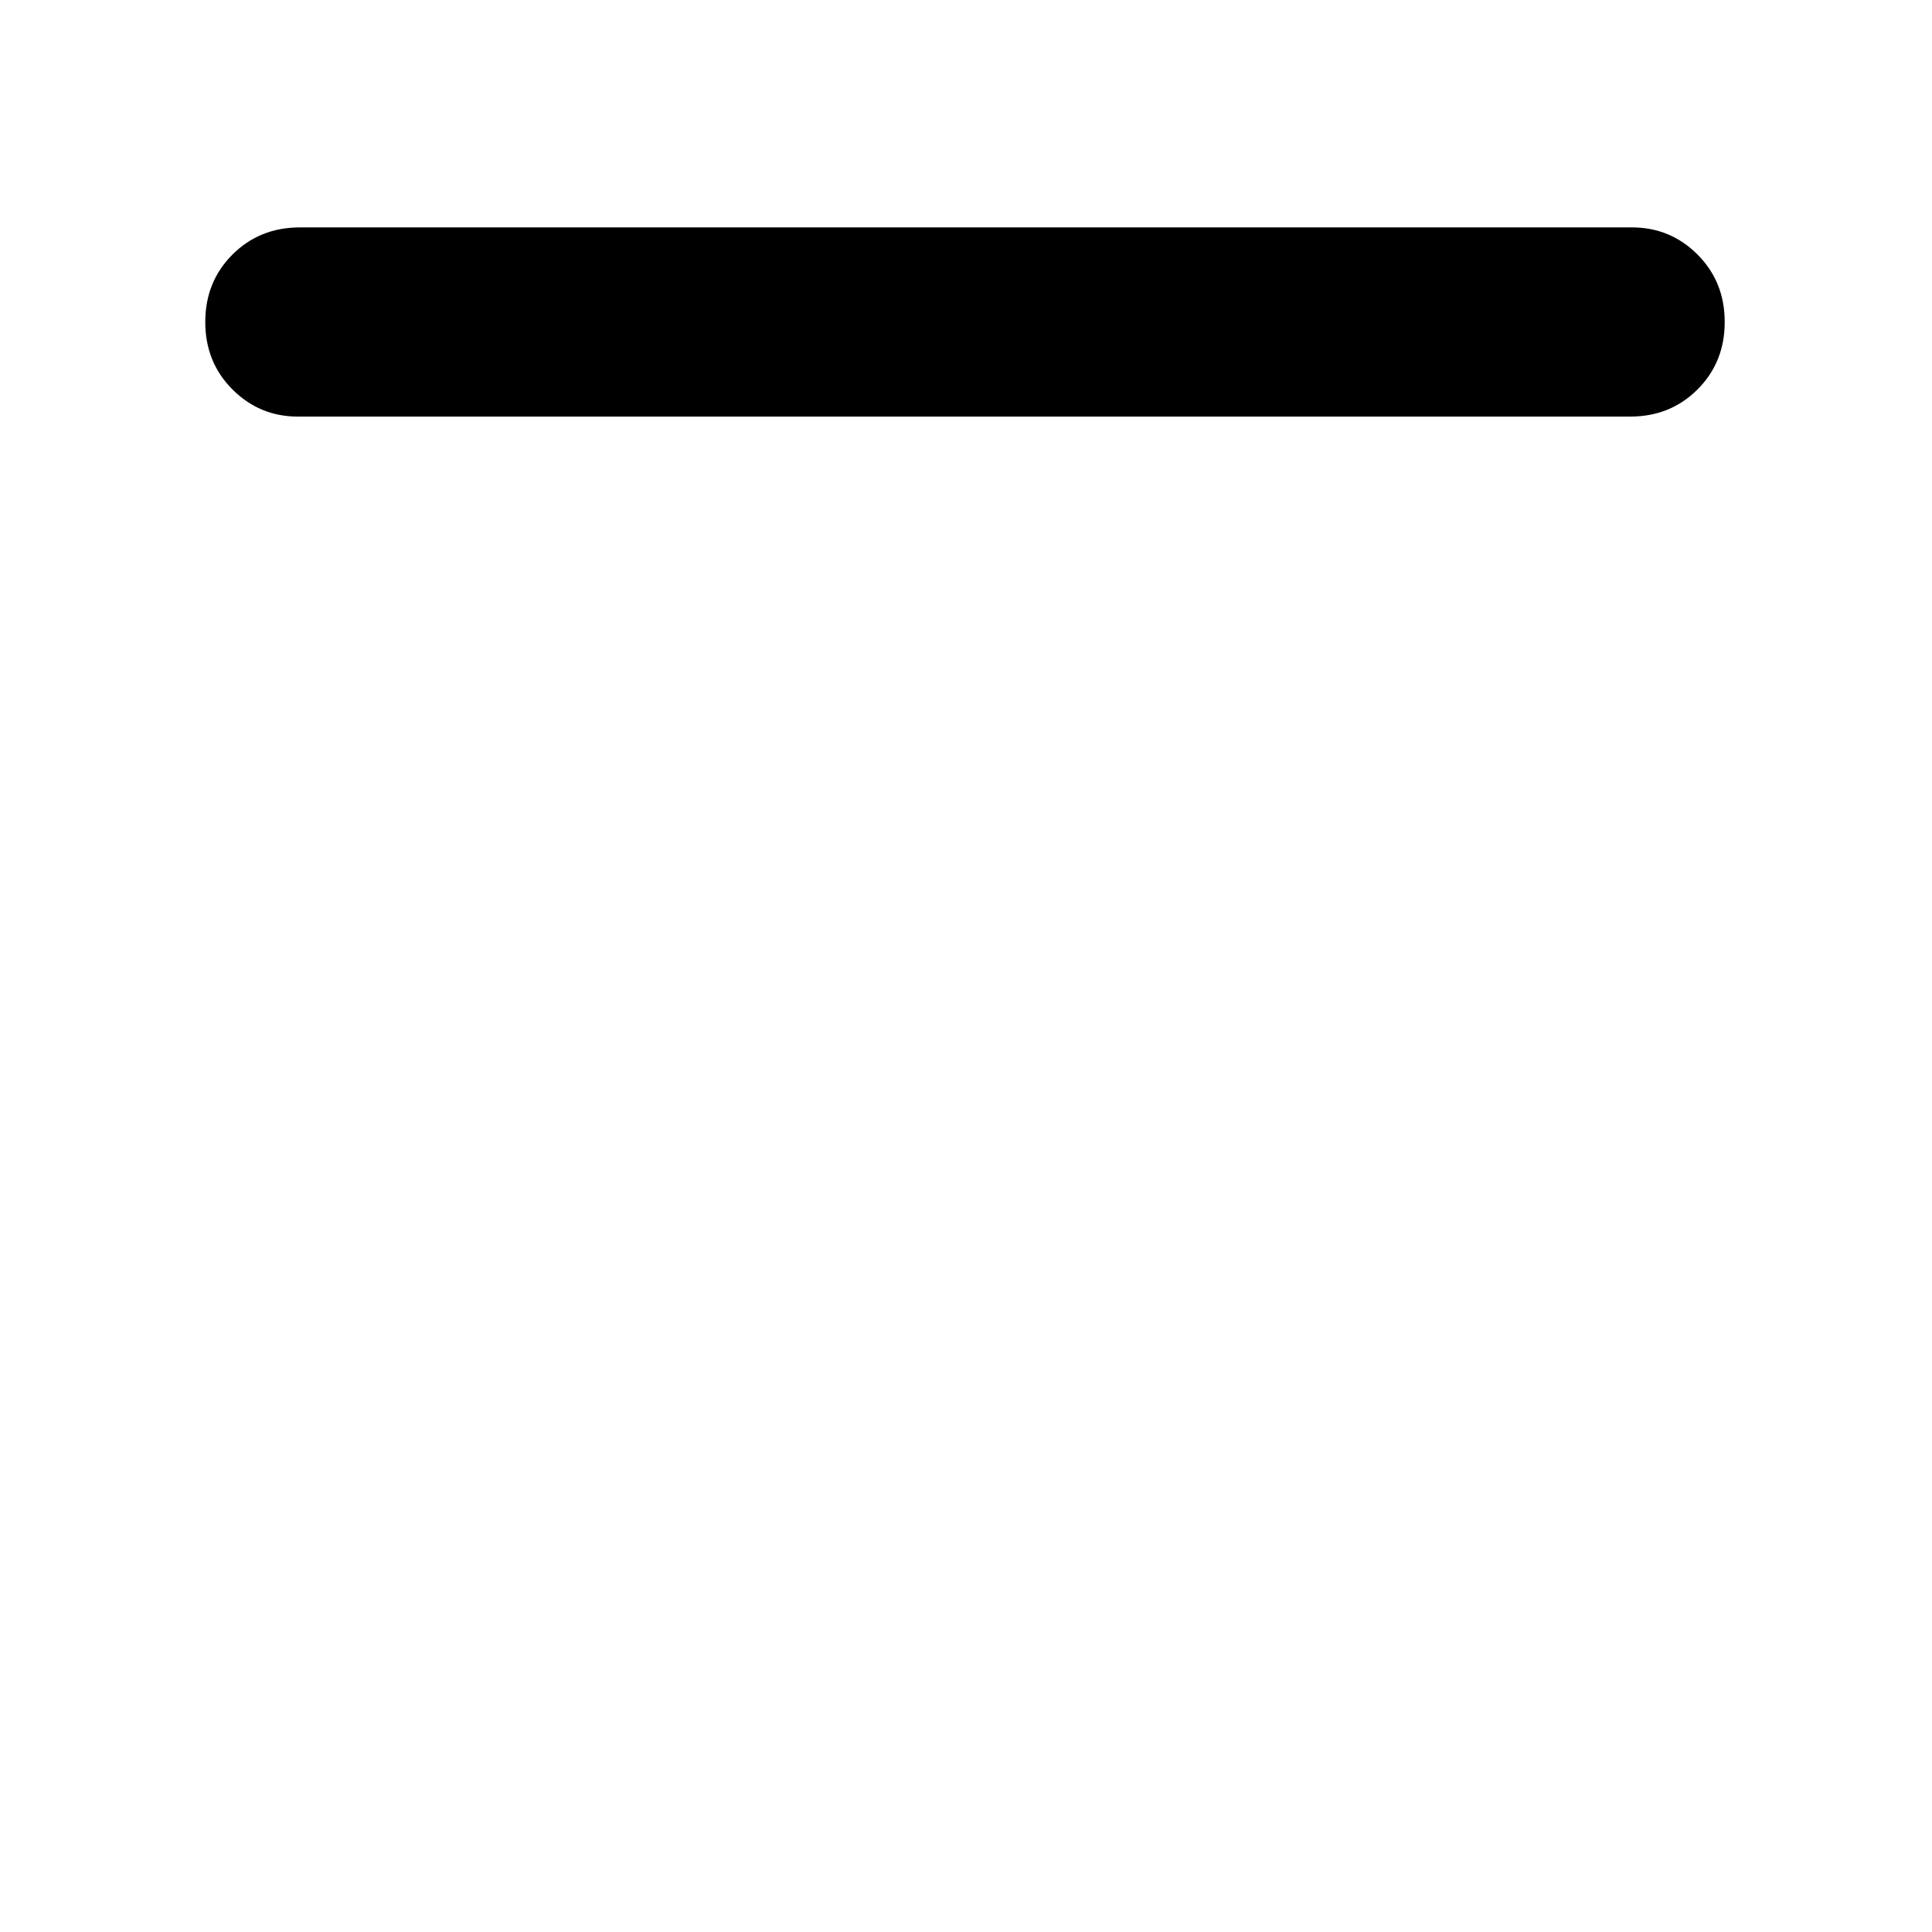
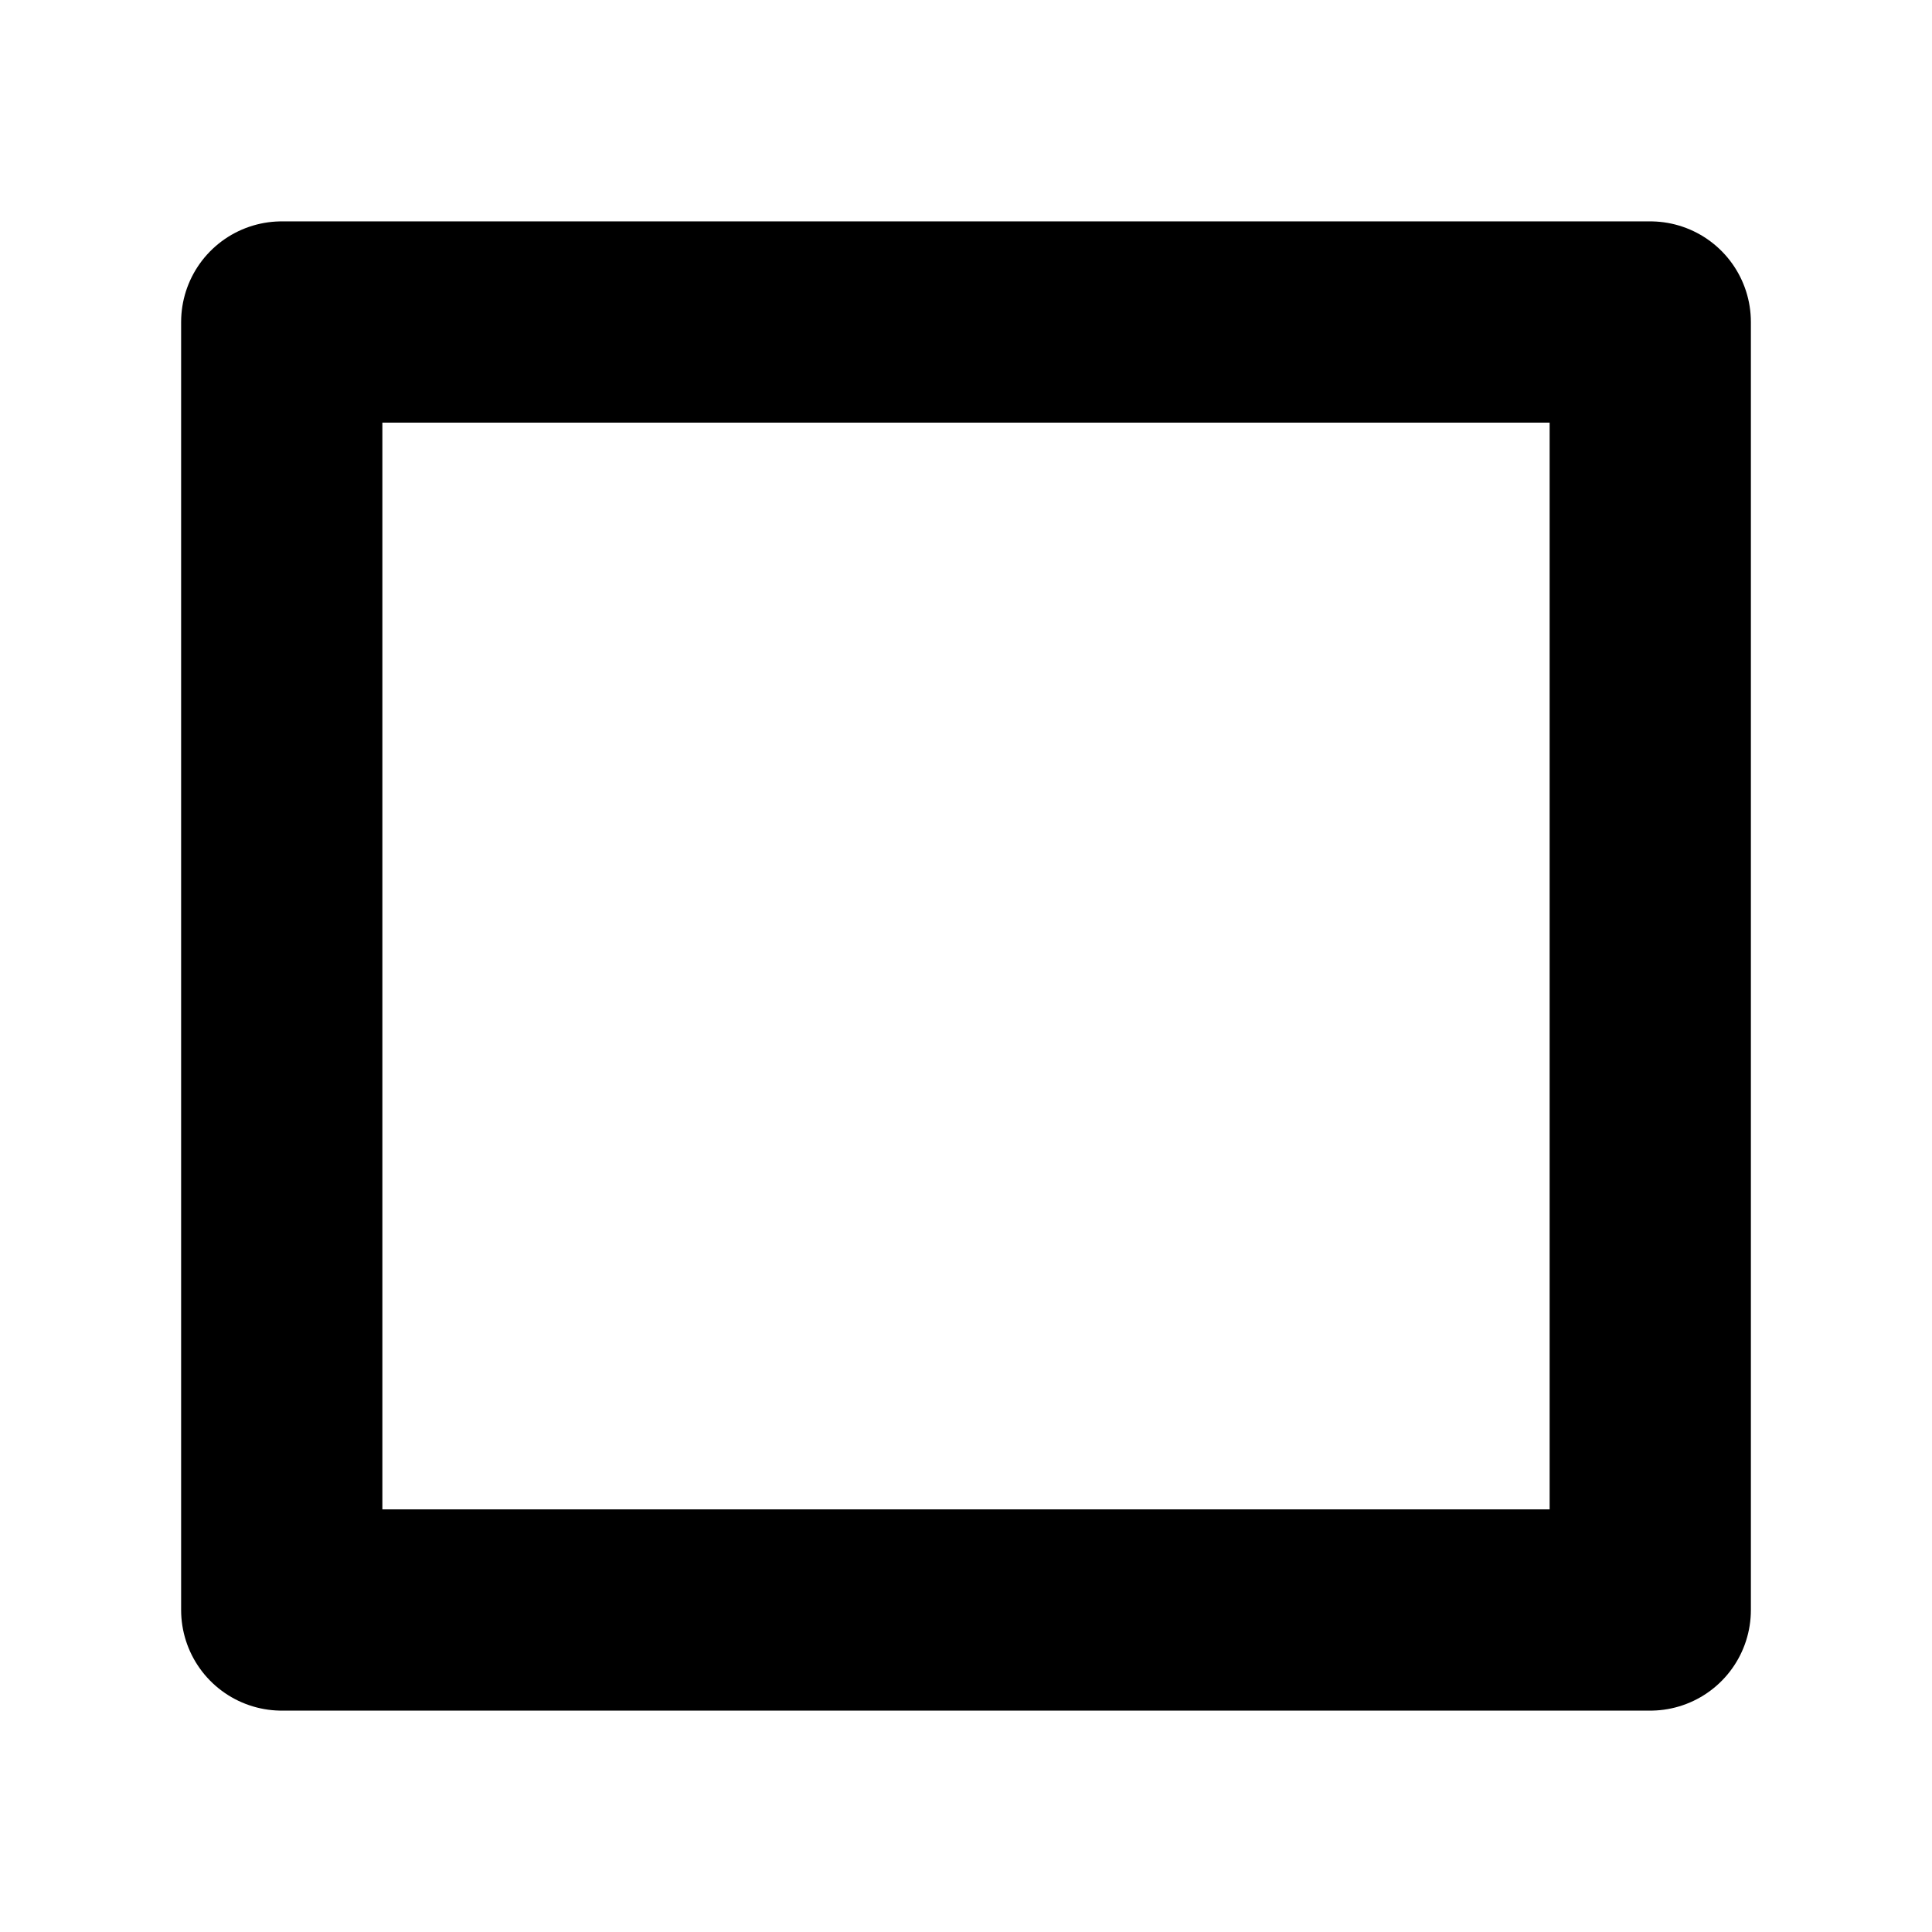
- <svg xmlns="http://www.w3.org/2000/svg" height="48" width="48">
-   <path d="M7.4 10.35q-.95 0-1.625-.675T5.1 8q0-1 .675-1.675T7.45 5.65h33.1q.95 0 1.625.675T42.85 8q0 1-.675 1.675t-1.675.675Z" />
+ <svg xmlns="http://www.w3.org/2000/svg" width="48" height="48" viewBox="0 0 48 48" fill="none">
+   <rect x="7" y="8" width="34" height="32" stroke="black" stroke-width="5" stroke-linejoin="round" />
</svg>
